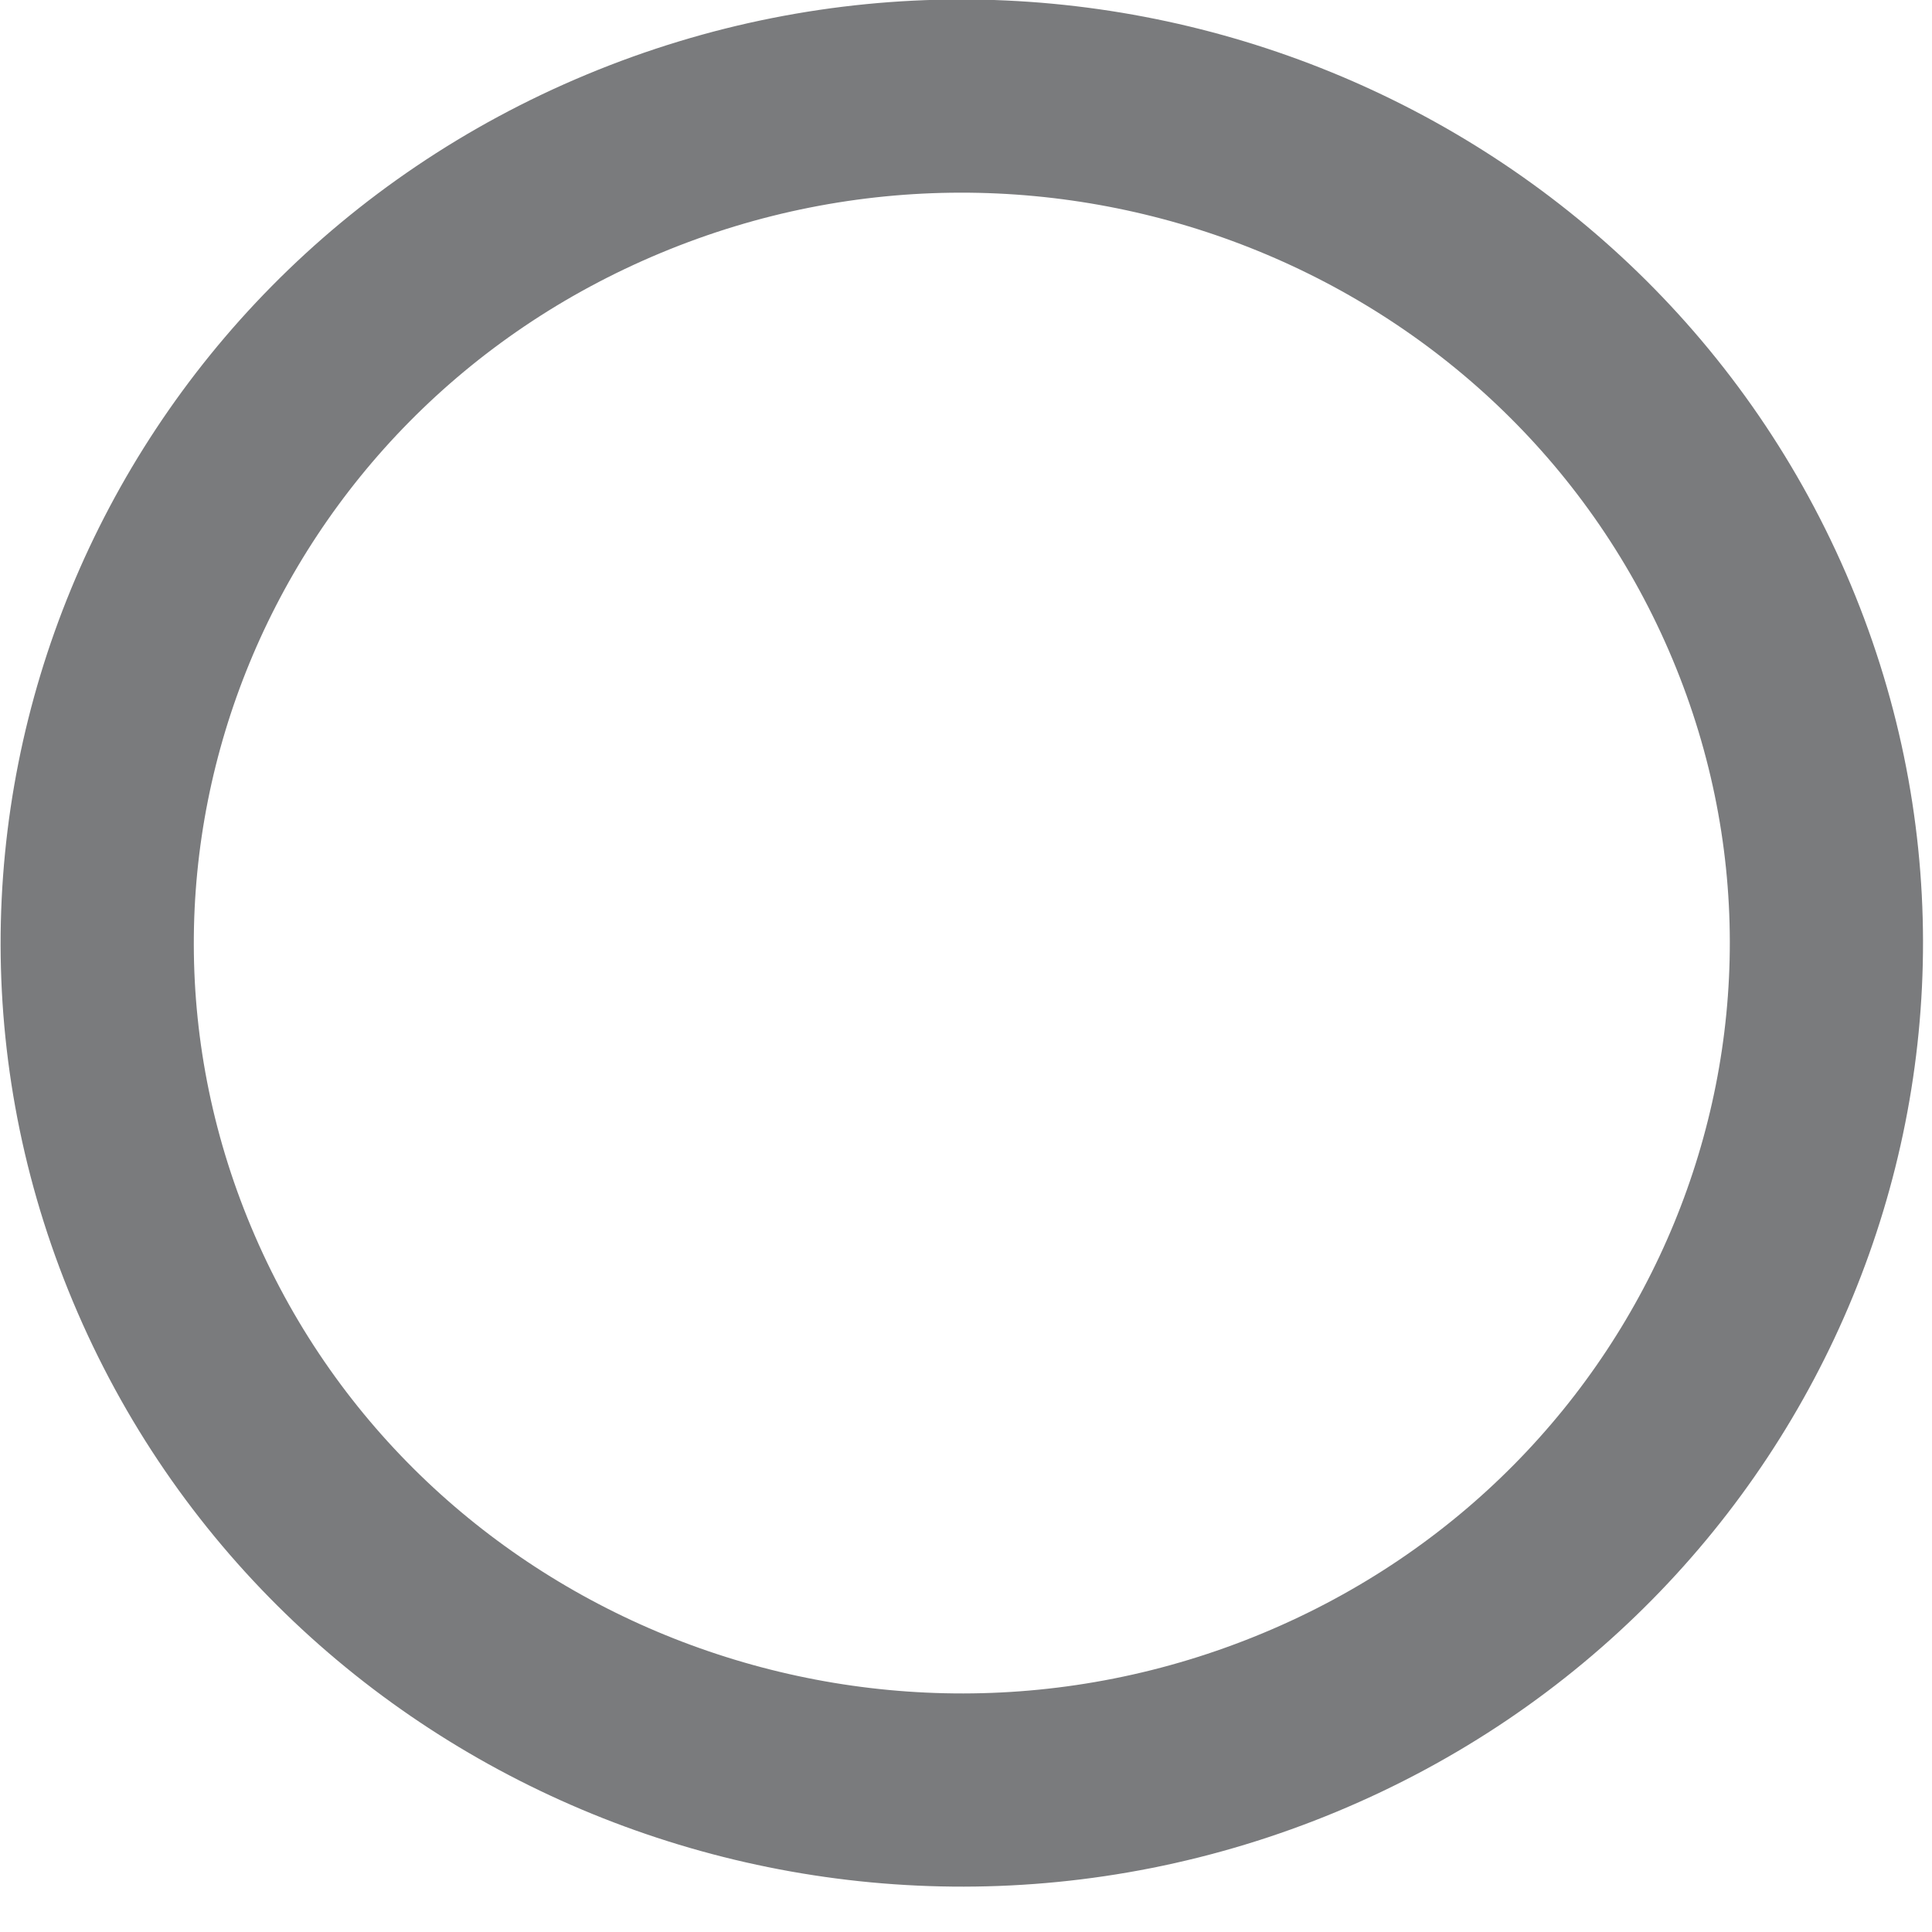
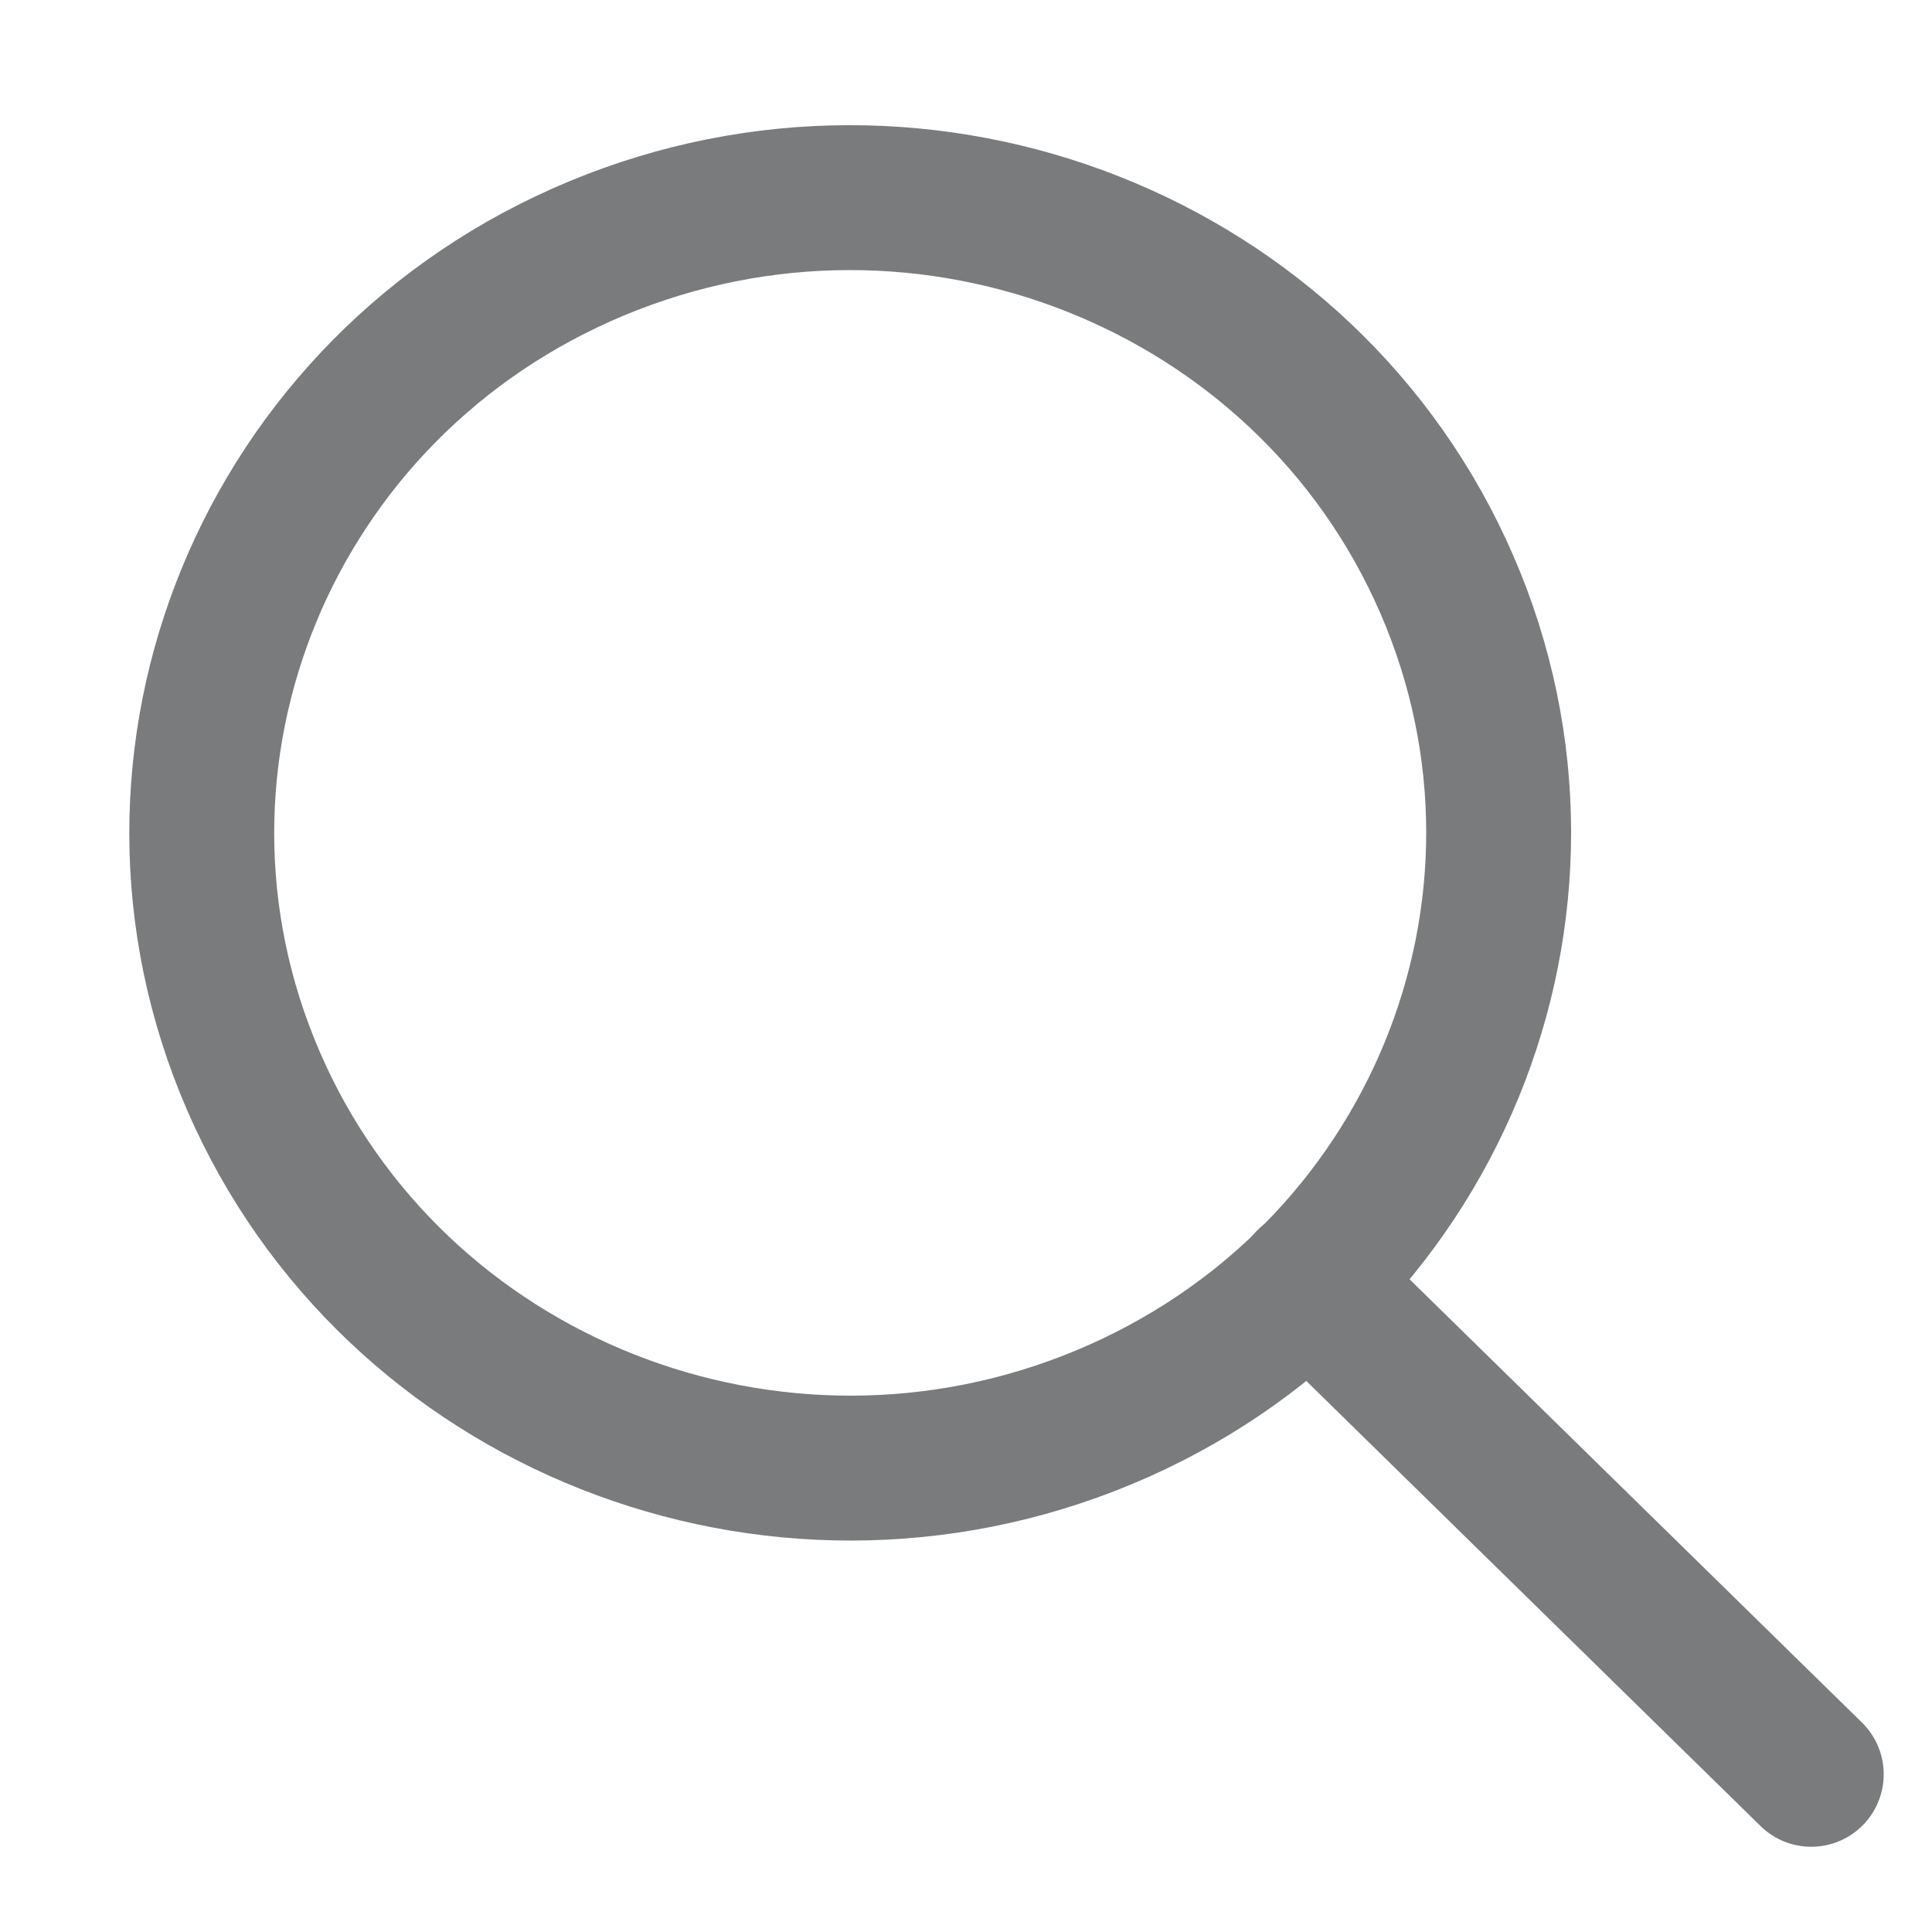
- <svg xmlns="http://www.w3.org/2000/svg" width="12" height="12" viewBox="0 0 12 12" fill="none">
-   <path fill-rule="evenodd" clip-rule="evenodd" d="M8.074 10.698C10.803 9.562 12.075 6.474 10.915 3.8C9.755 1.127 6.603 -0.119 3.874 1.017C1.145 2.153 -0.127 5.241 1.033 7.915C2.192 10.588 5.345 11.834 8.074 10.698Z" stroke="#7A7B7D" stroke-width="1.2" stroke-linecap="round" stroke-linejoin="round" />
+ <svg xmlns="http://www.w3.org/2000/svg" width="16" height="16" viewBox="0 0 16 16" fill="none">
+   <path d="M10.836 10.614L15 14.694" stroke="#7A7B7D" stroke-width="1.2" stroke-linecap="round" stroke-linejoin="round" />
+   <path fill-rule="evenodd" clip-rule="evenodd" d="M9.141 11.738C11.87 10.602 13.142 7.514 11.982 4.84C10.822 2.167 7.67 0.921 4.941 2.057C2.212 3.193 0.94 6.281 2.1 8.955C3.26 11.628 6.412 12.874 9.141 11.738Z" stroke="#7A7B7D" stroke-width="1.2" stroke-linecap="round" stroke-linejoin="round" />
</svg>
